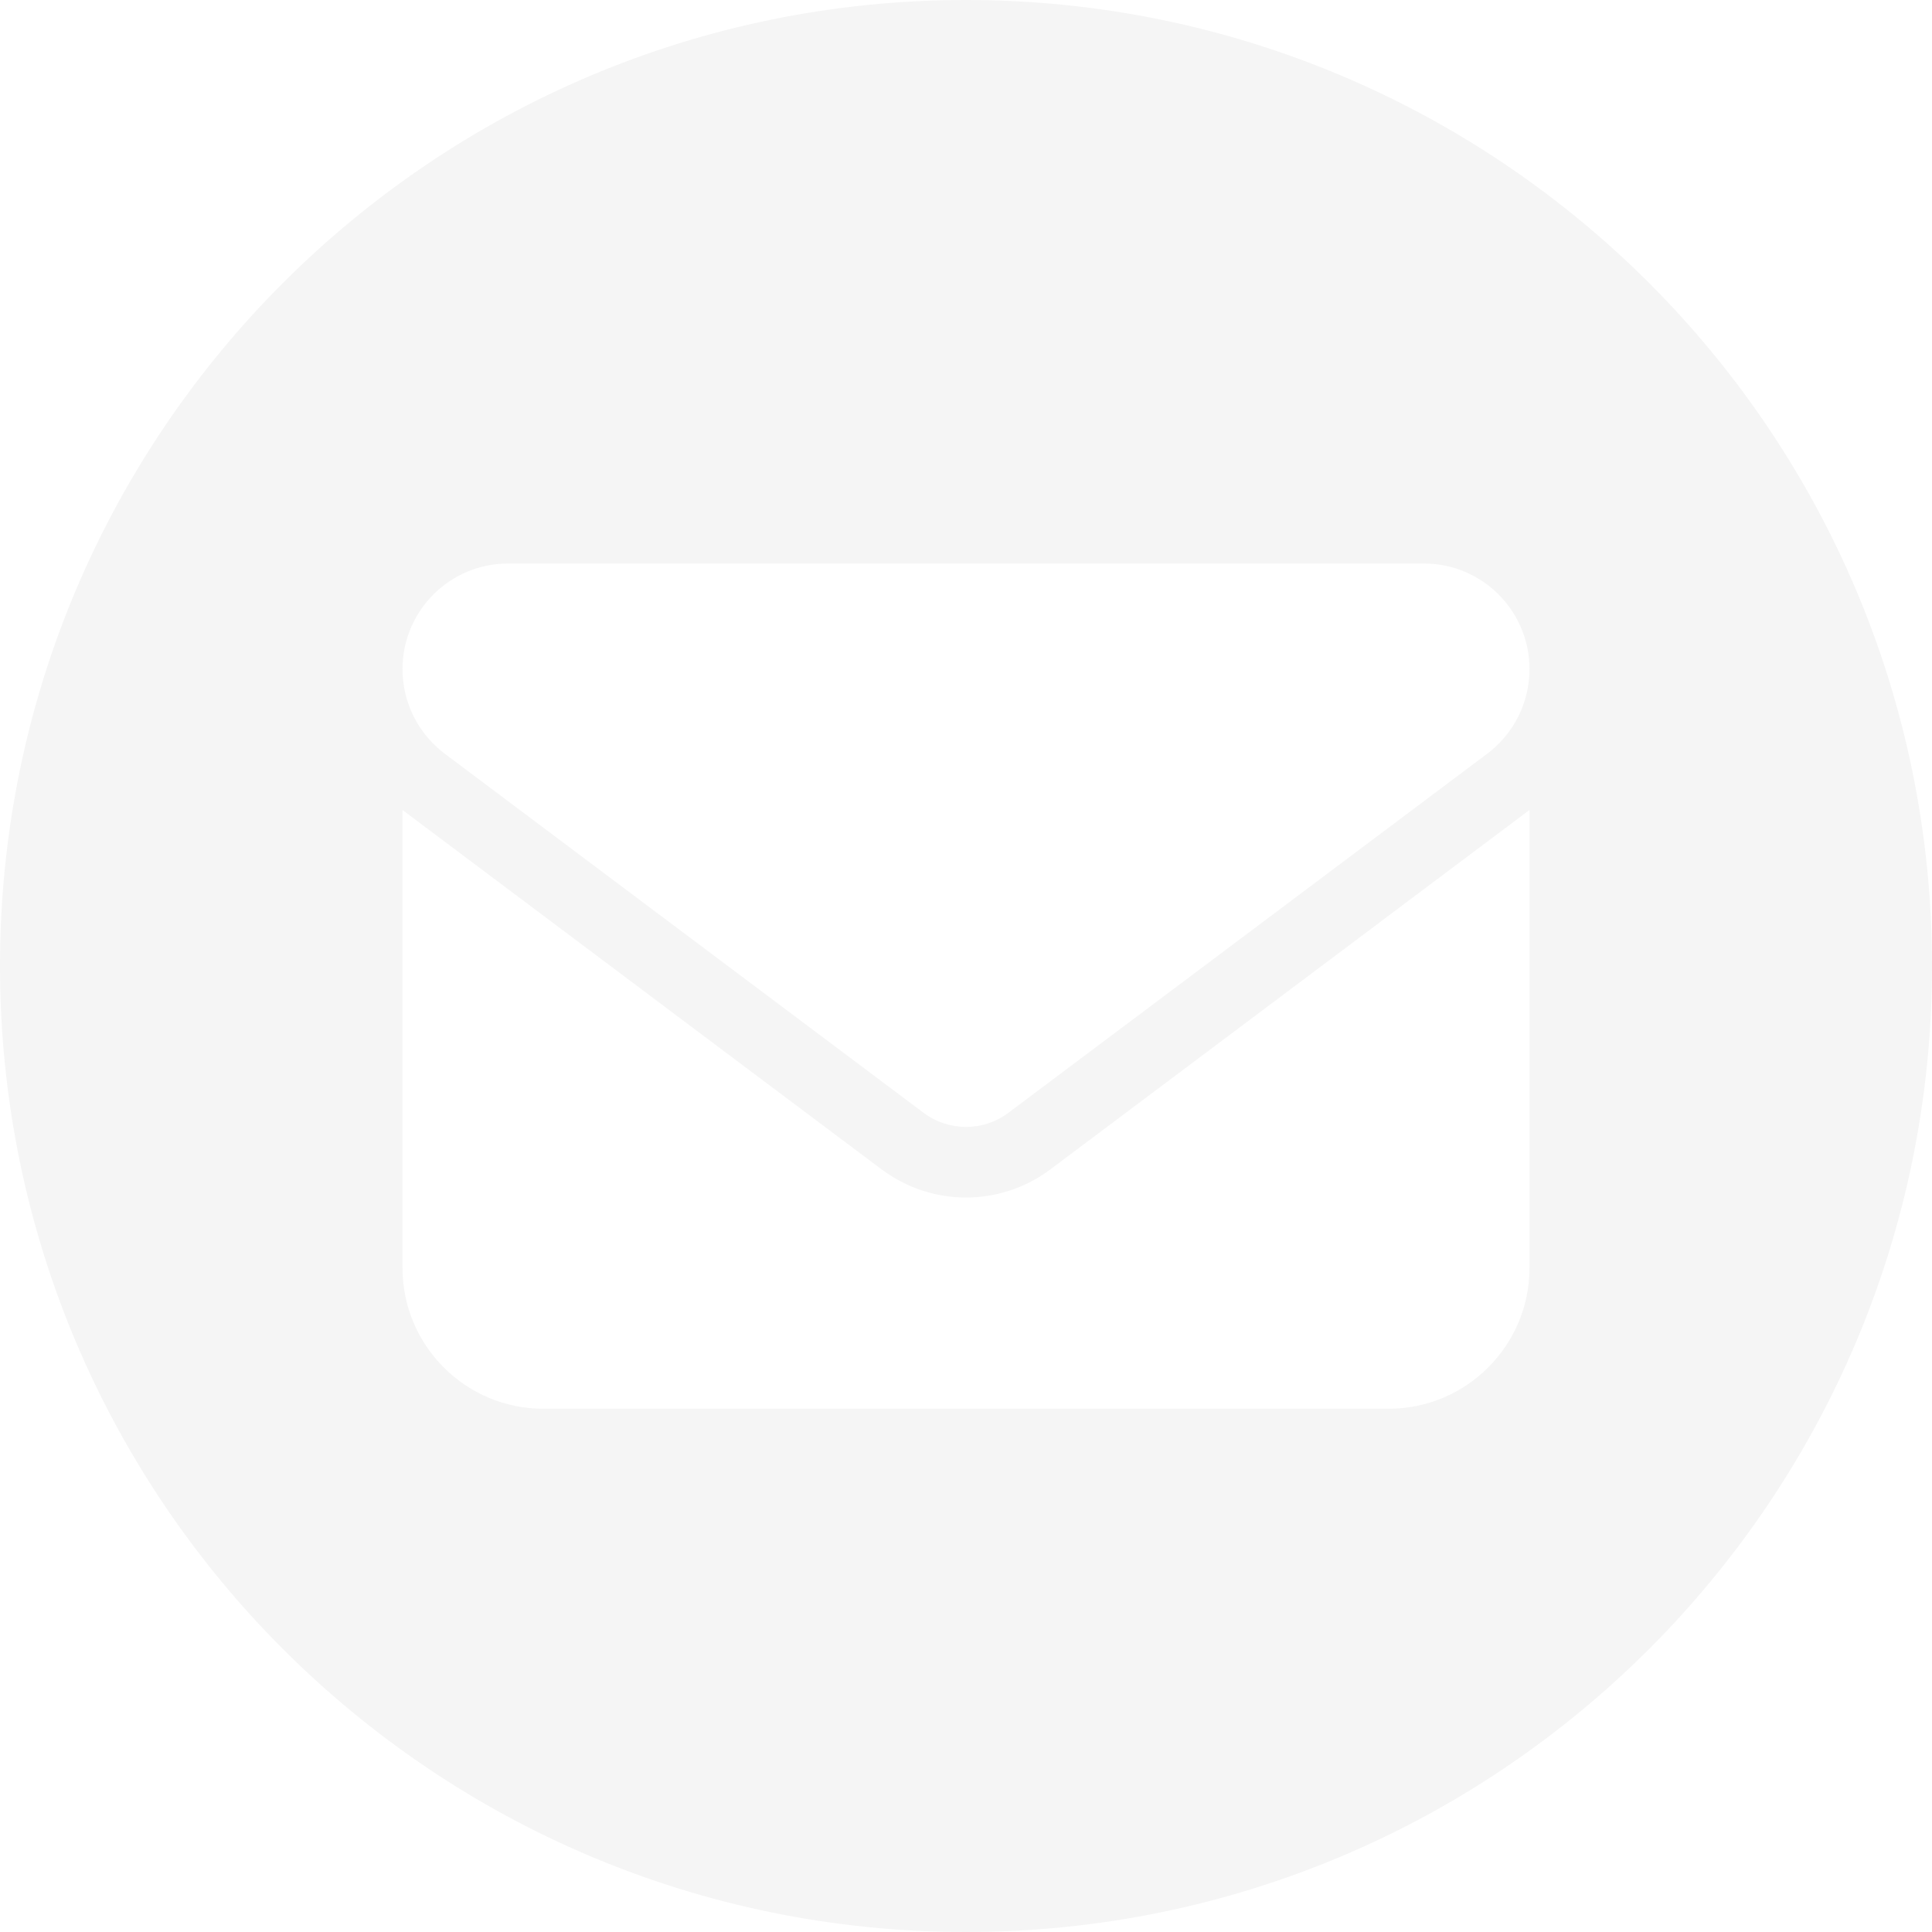
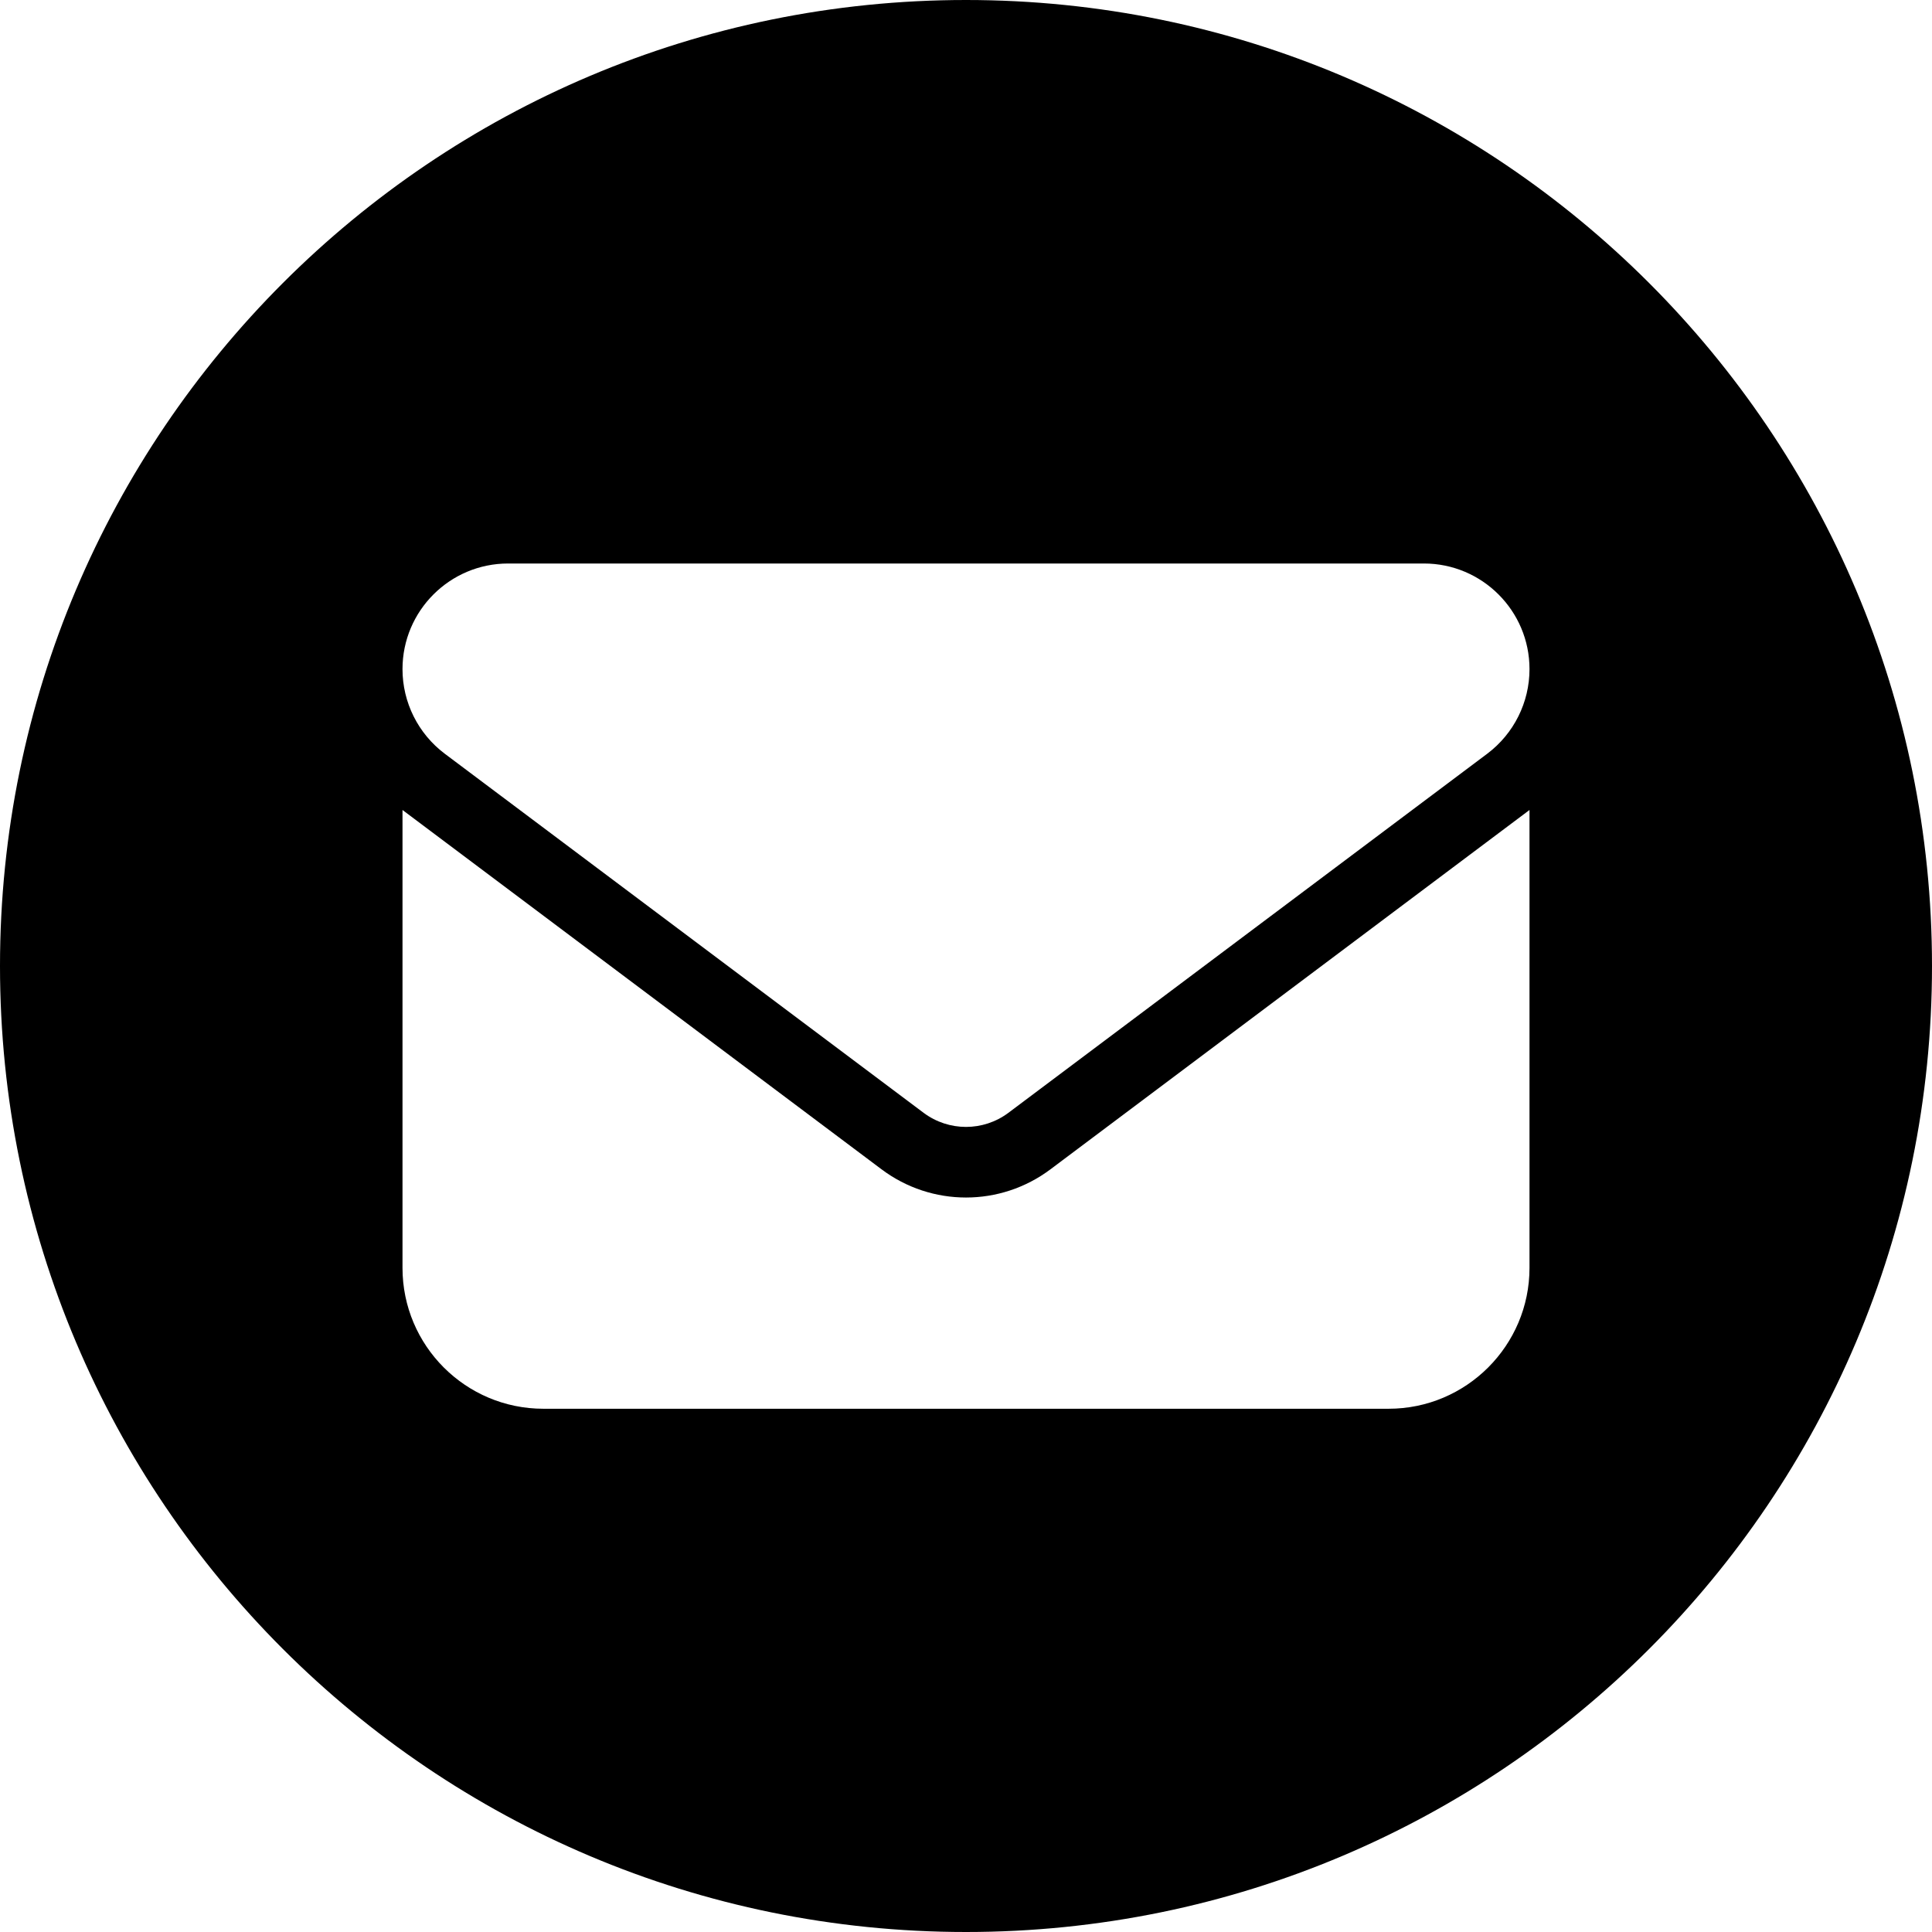
<svg xmlns="http://www.w3.org/2000/svg" width="24" height="24" viewBox="0 0 24 24" fill="none">
-   <path fill-rule="evenodd" clip-rule="evenodd" d="M12 24C18.627 24 24 18.627 24 12C24 5.373 18.627 0 12 0C5.373 0 0 5.373 0 12C0 18.627 5.373 24 12 24ZM19 8.312C19 7.588 18.412 7 17.688 7H6.312C5.588 7 5 7.588 5 8.312C5 8.725 5.194 9.114 5.525 9.363L11.475 13.825C11.787 14.057 12.213 14.057 12.525 13.825L18.475 9.363C18.806 9.114 19 8.725 19 8.312ZM19 10.062L13.05 14.525C12.427 14.993 11.573 14.993 10.95 14.525L5 10.062V15.75C5 16.715 5.783 17.5 6.75 17.5H17.25C18.215 17.5 19 16.715 19 15.75V10.062Z" fill="#F5F5F5" />
+   <path fill-rule="evenodd" clip-rule="evenodd" d="M12 24C18.627 24 24 18.627 24 12C24 5.373 18.627 0 12 0C5.373 0 0 5.373 0 12C0 18.627 5.373 24 12 24ZM19 8.312C19 7.588 18.412 7 17.688 7H6.312C5.588 7 5 7.588 5 8.312C5 8.725 5.194 9.114 5.525 9.363L11.475 13.825C11.787 14.057 12.213 14.057 12.525 13.825L18.475 9.363C18.806 9.114 19 8.725 19 8.312ZM19 10.062L13.05 14.525C12.427 14.993 11.573 14.993 10.95 14.525L5 10.062V15.75C5 16.715 5.783 17.5 6.75 17.5H17.25C18.215 17.5 19 16.715 19 15.75V10.062Z" fill="currentColor" />
</svg>
